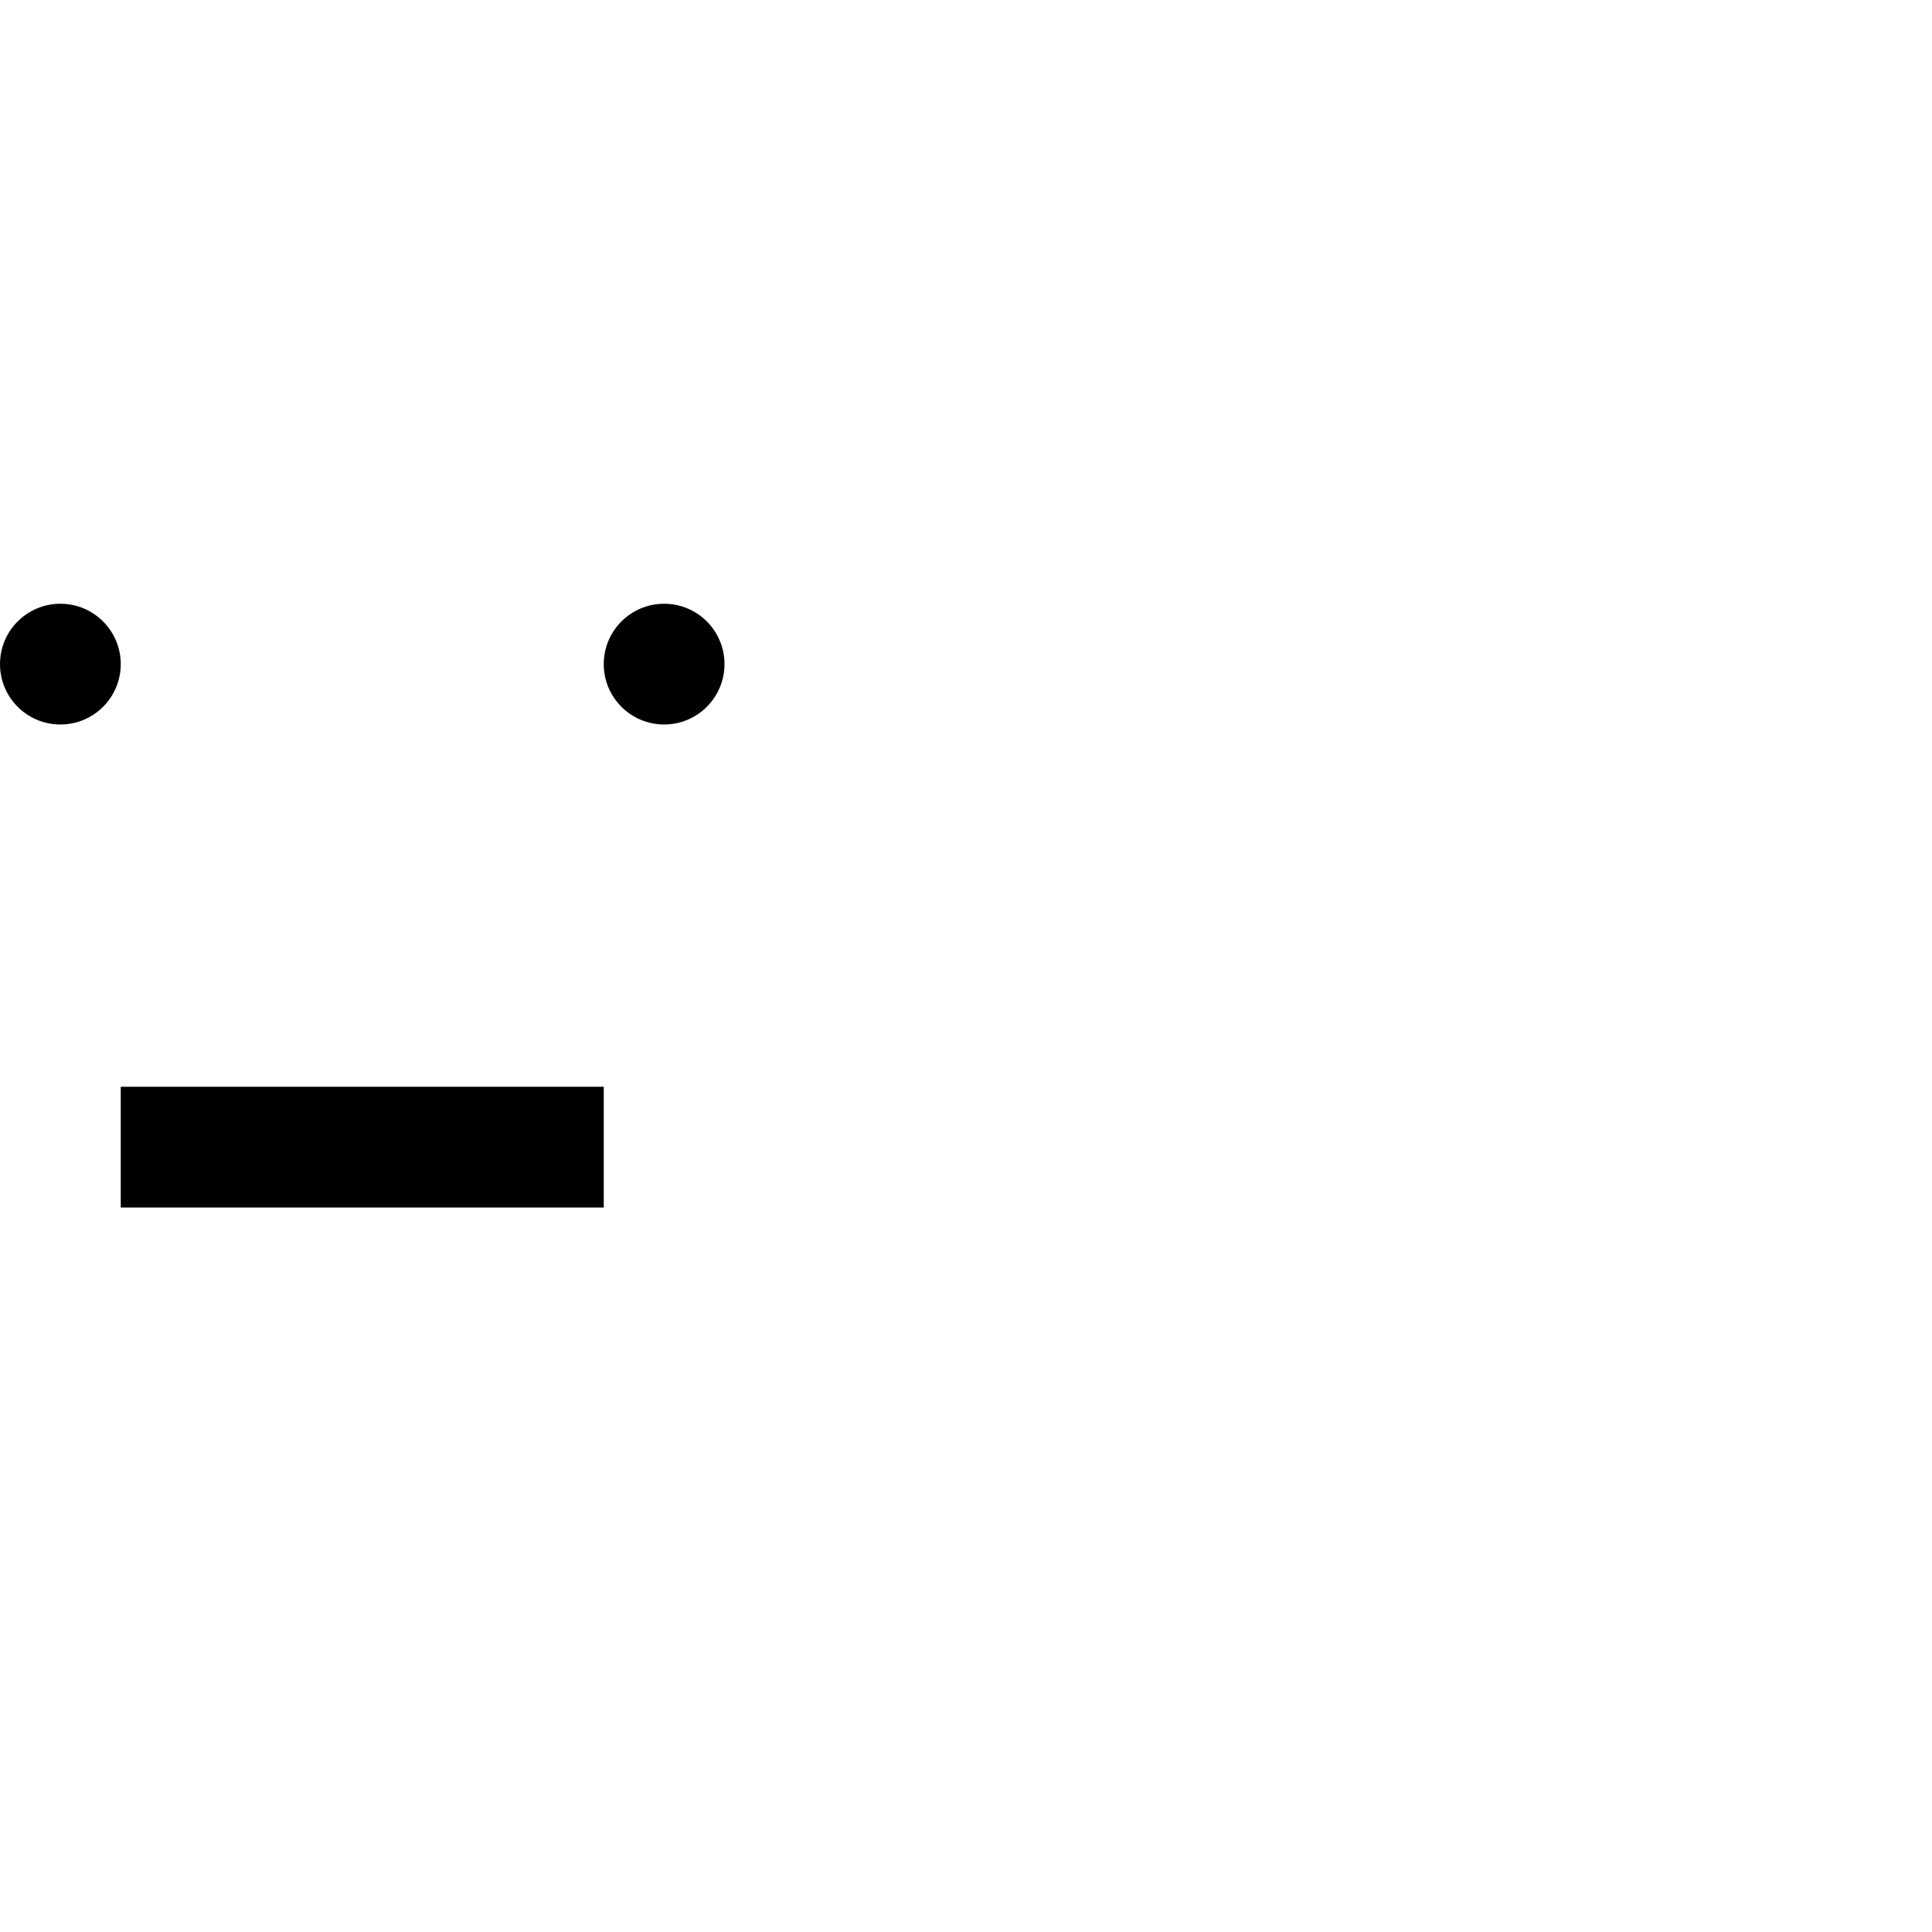
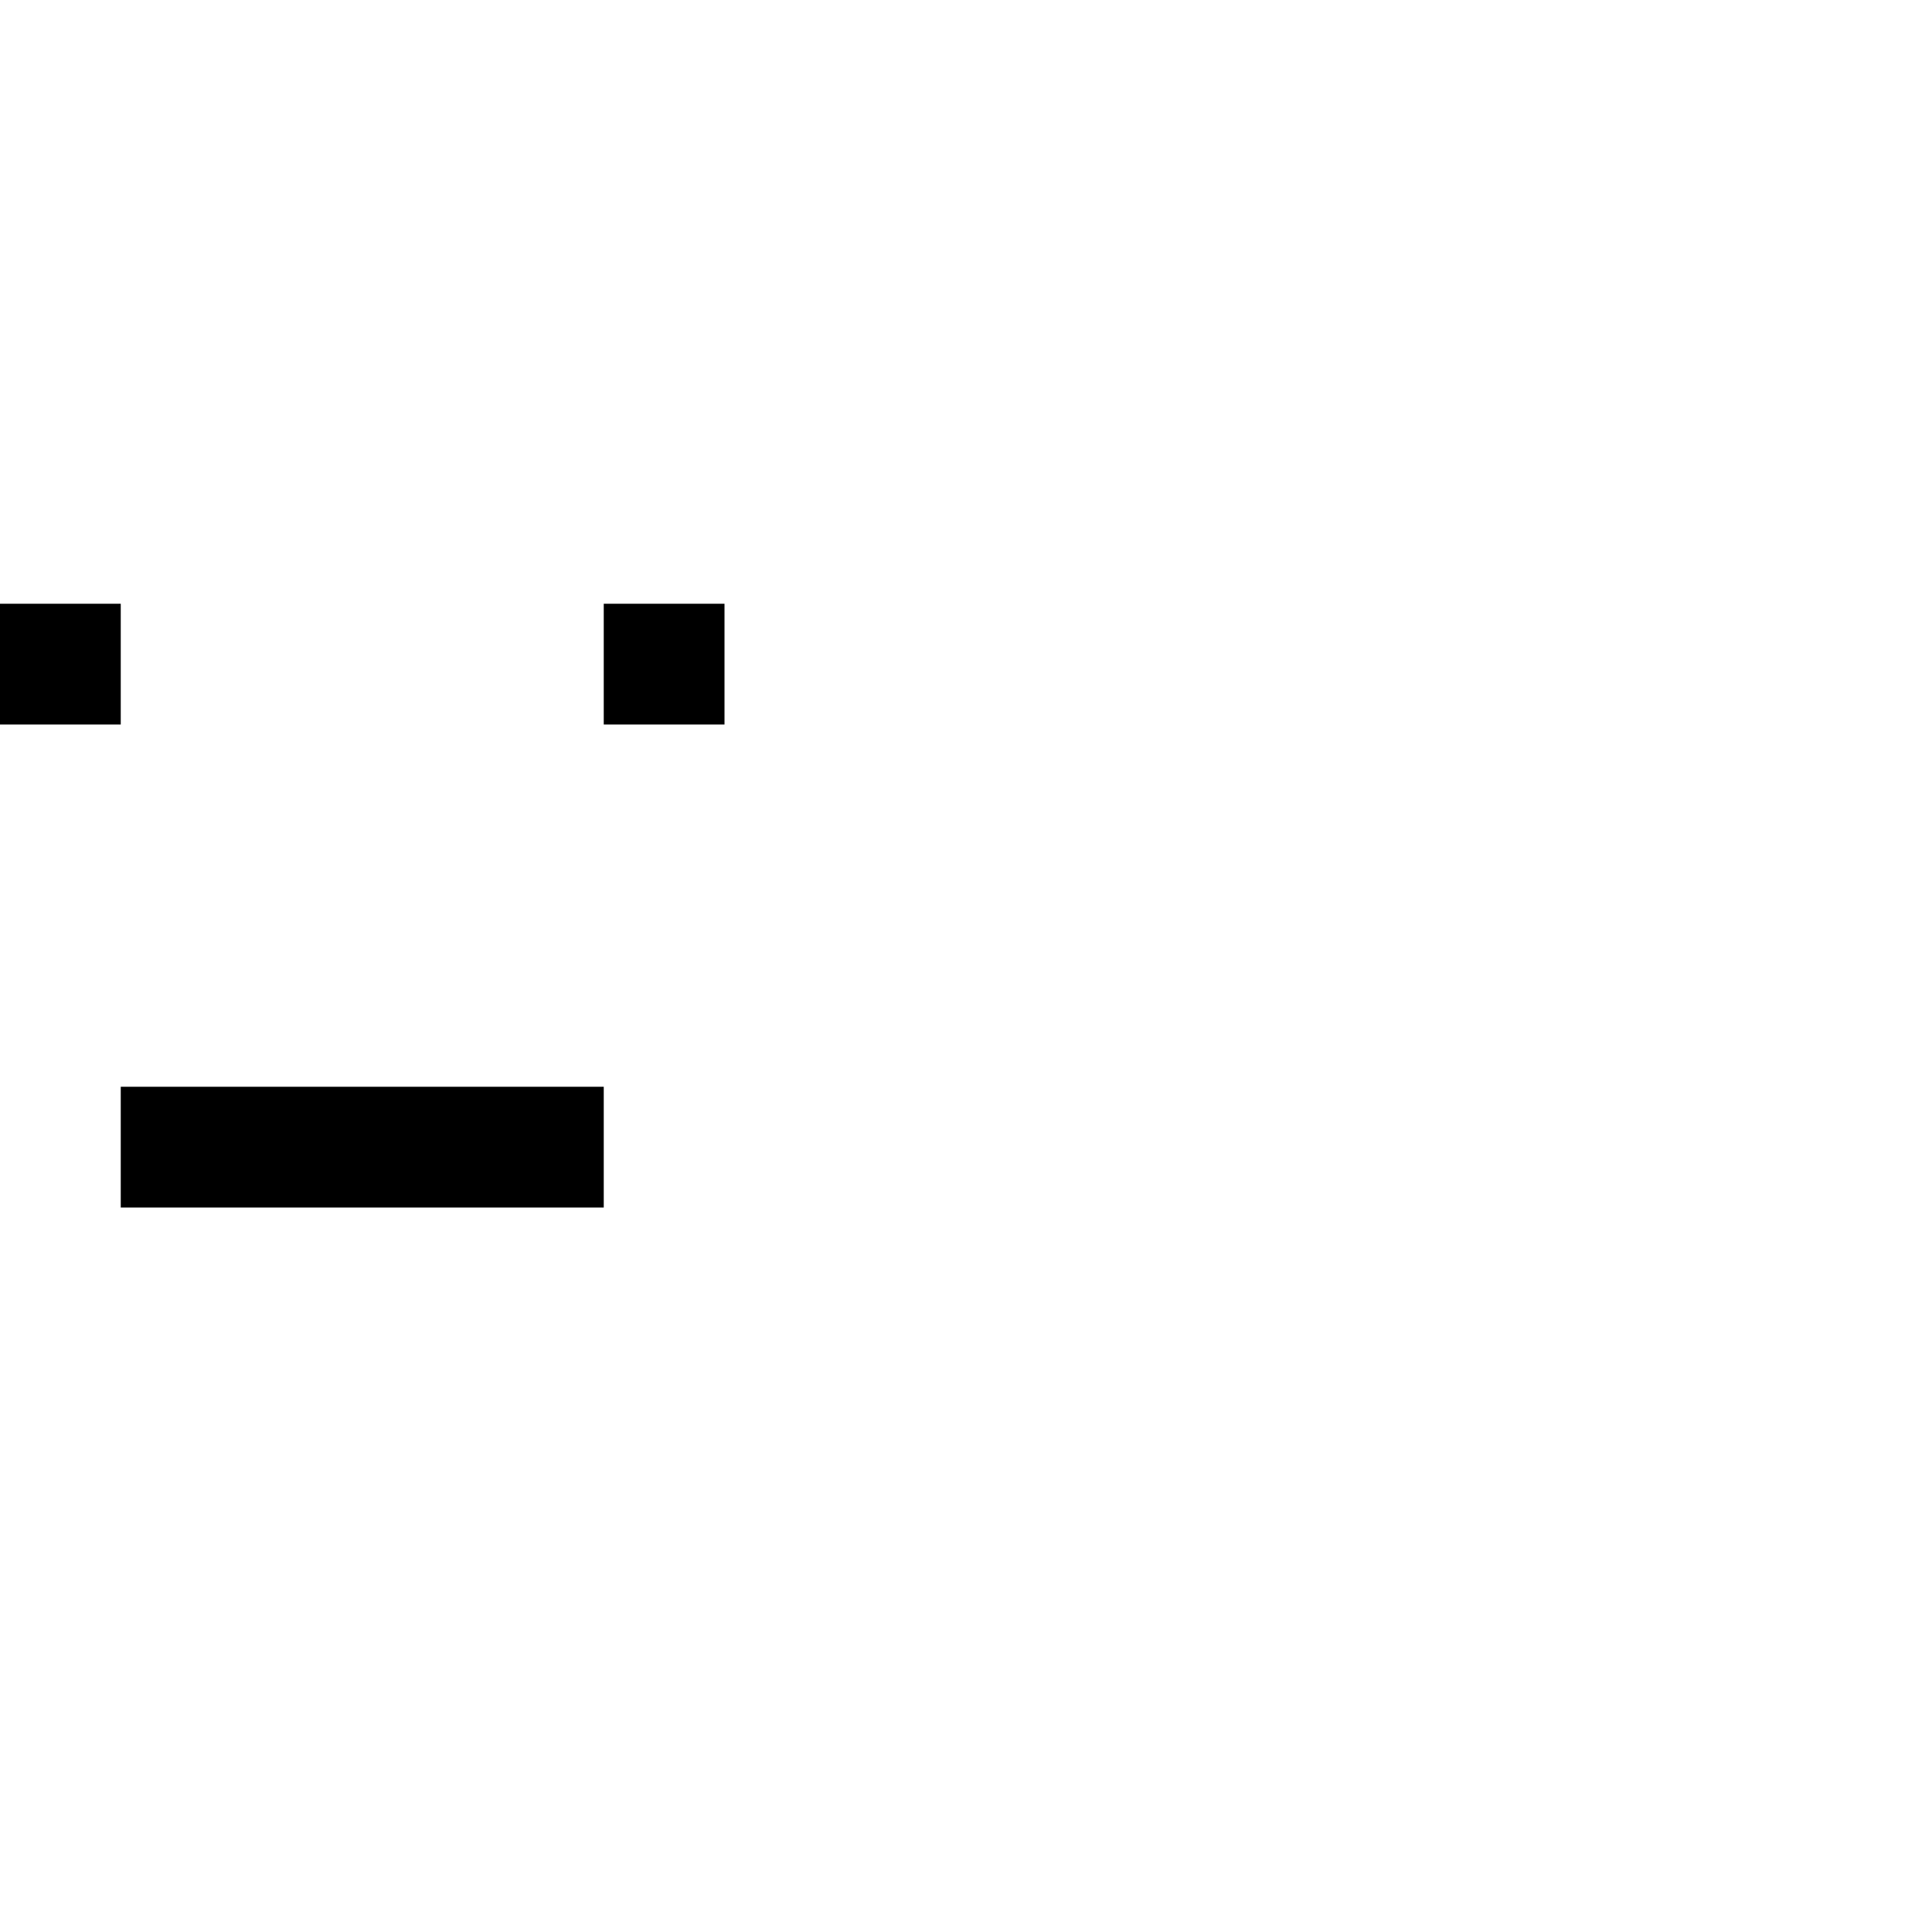
<svg xmlns="http://www.w3.org/2000/svg" viewBox="0 0 16 16" width="160" height="160">
  <path d="M1.000 9.500 C2.000 9.500 4.000 9.500 5.000 9.500 " fill="none" stroke="#000" stroke-width="1.0" stroke-linecap="butt" stroke-linejoin="miter" stroke-miterlimit="4" />
-   <circle cx="5.5" cy="5.5" r="0.5" fill="#000" />
-   <circle cx="0.5" cy="5.5" r="0.5" fill="#000" />
+   <rect x="5.0" y="5.0" width="1.0" height="1.0" rx="0" fill="#000" />
+   <rect x="0.0" y="5.0" width="1.0" height="1.0" rx="0" fill="#000" />
</svg>
